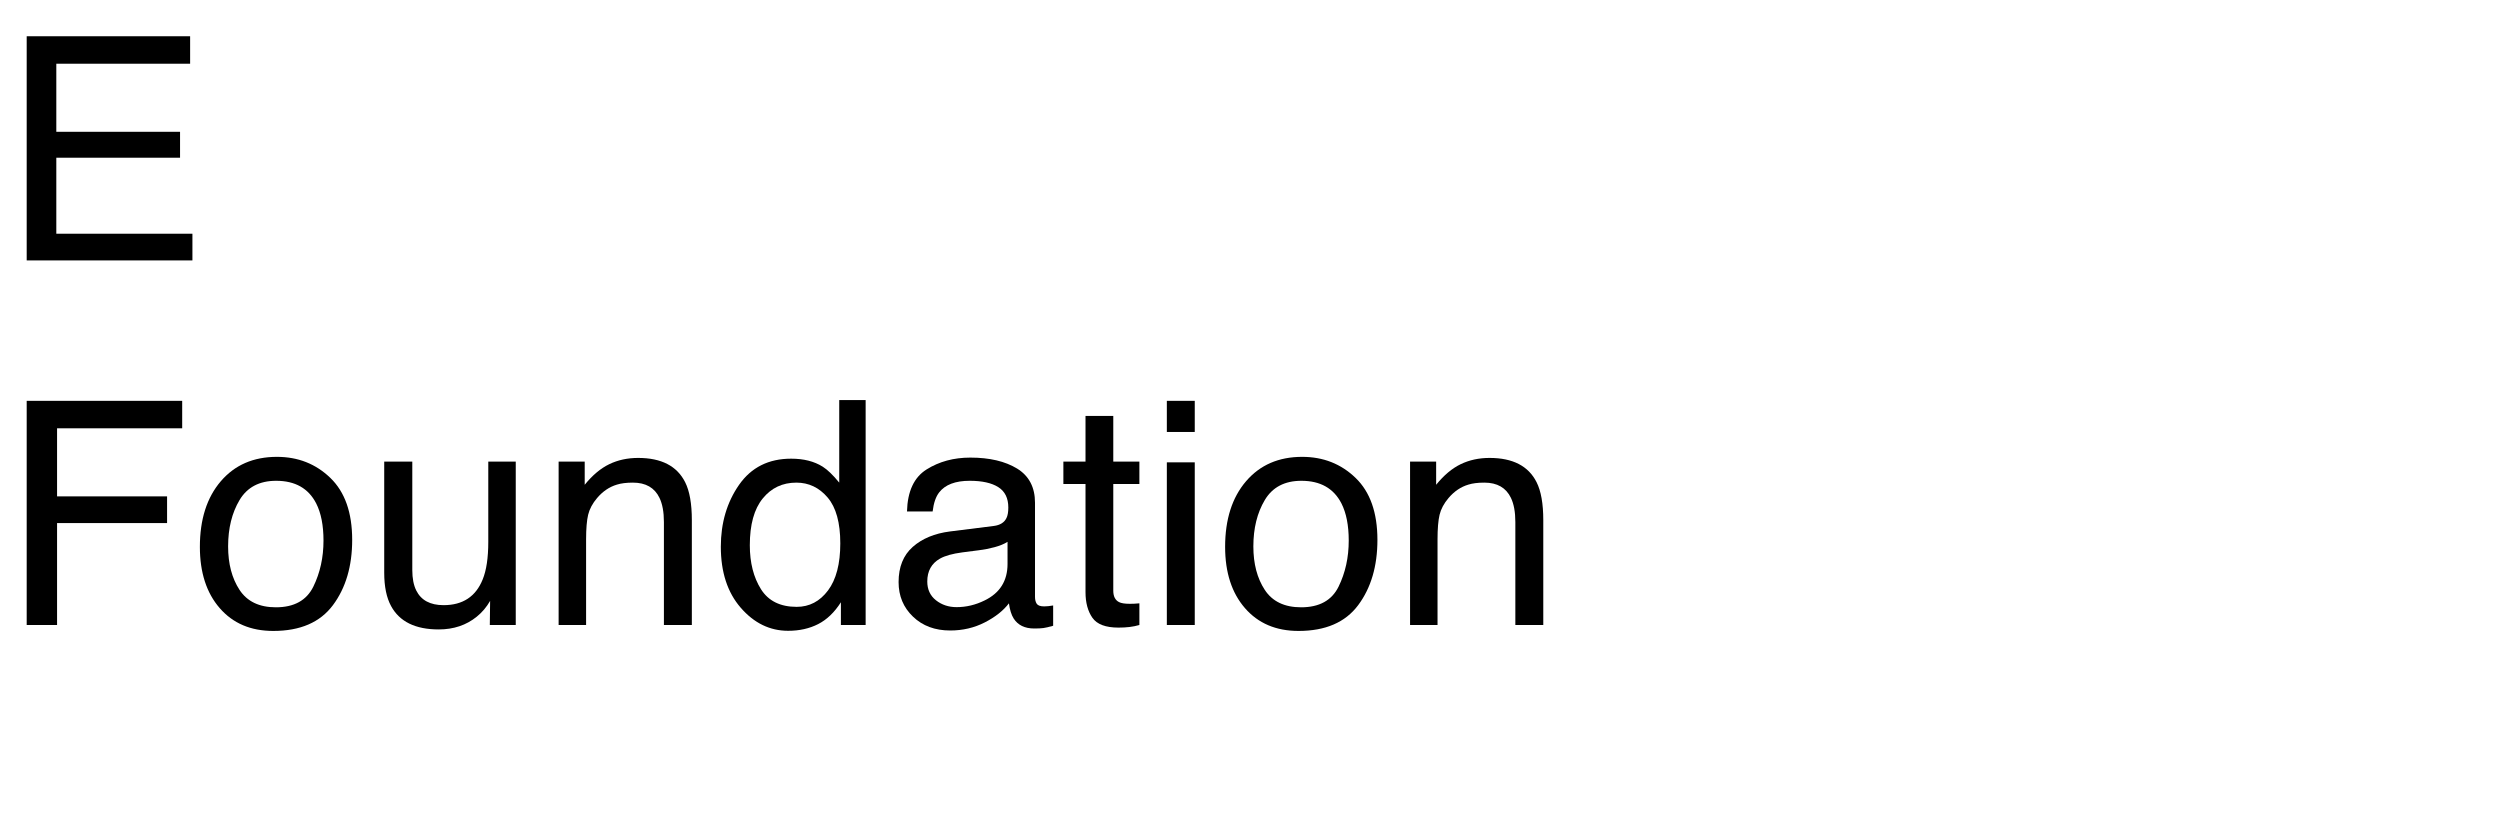
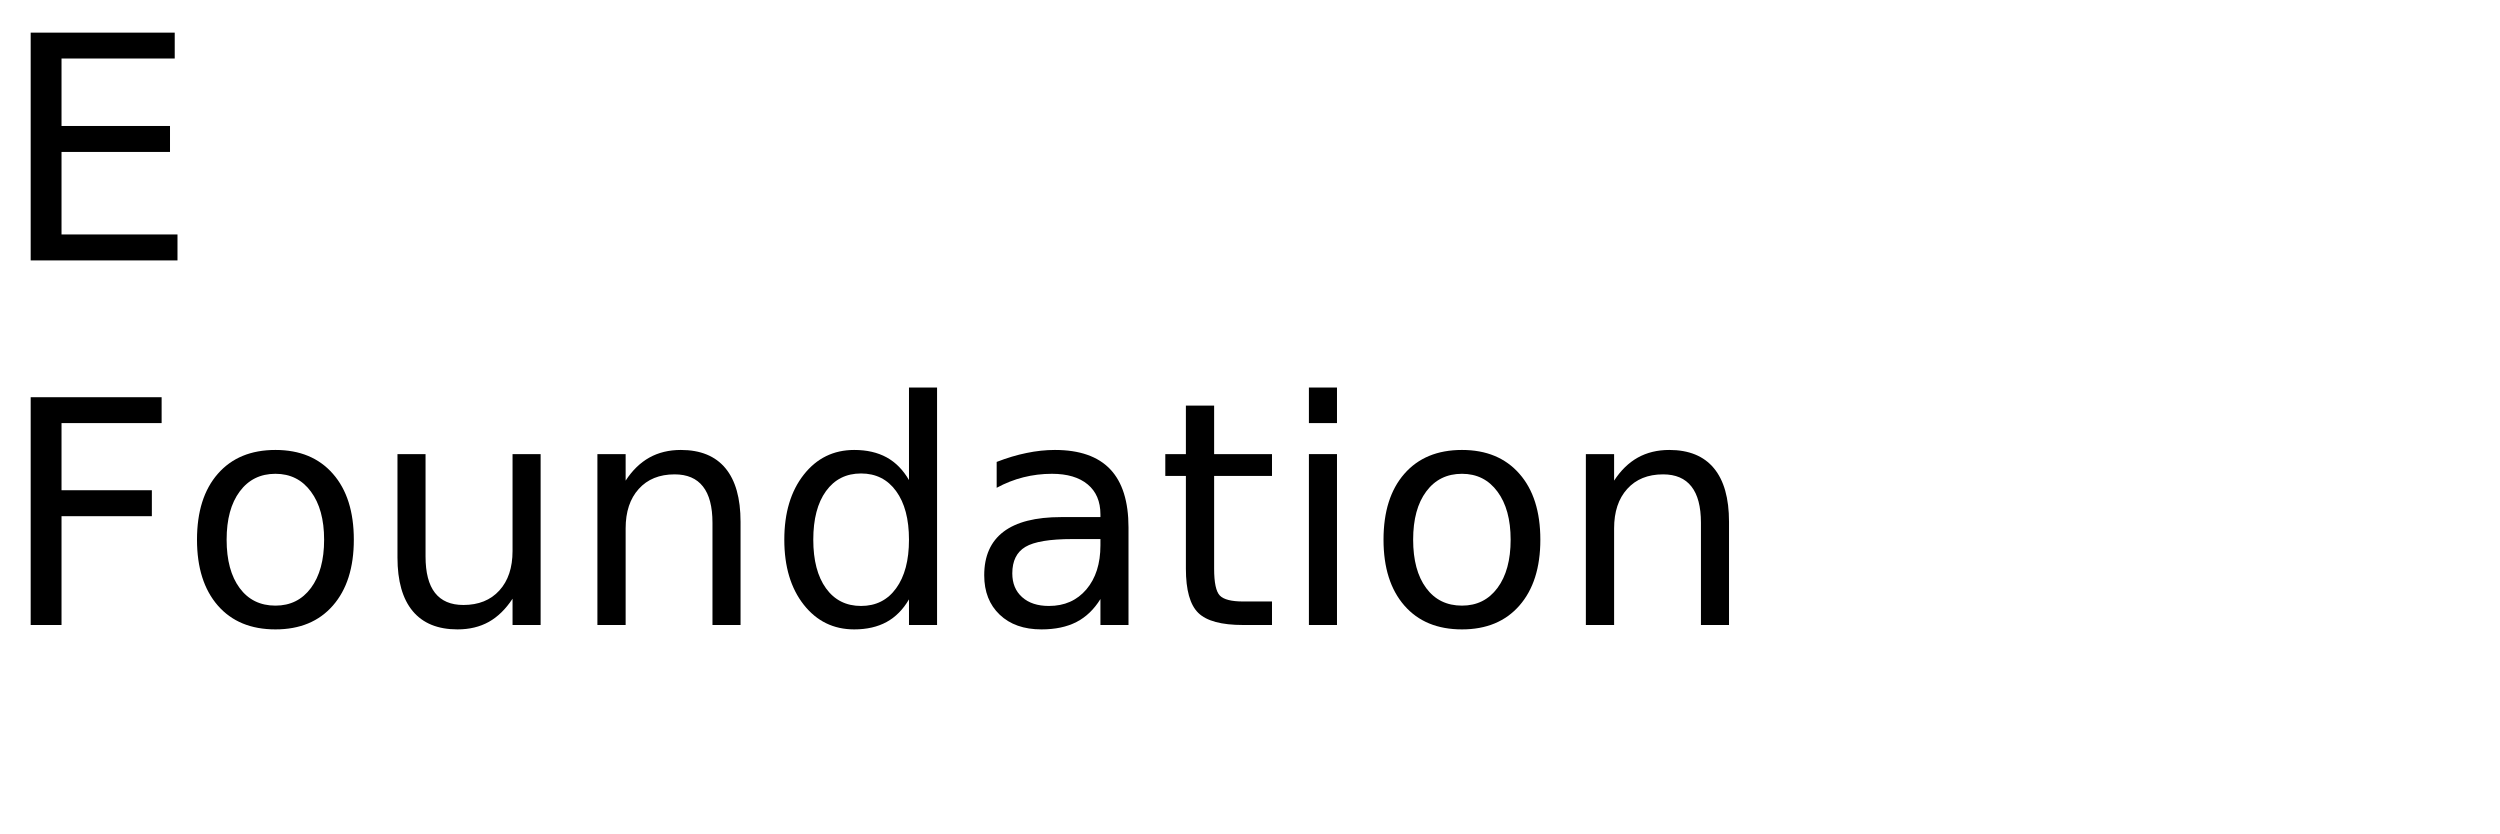
<svg xmlns="http://www.w3.org/2000/svg" xmlns:xlink="http://www.w3.org/1999/xlink" width="480" height="160" viewBox="0 0 480 160">
  <defs>
    <g>
      <g id="glyph-0-0">
-         <path d="M 5.125 -43.039 L 36.504 -43.039 L 36.504 -37.766 L 10.812 -37.766 L 10.812 -24.695 L 34.57 -24.695 L 34.57 -19.719 L 10.812 -19.719 L 10.812 -5.125 L 36.945 -5.125 L 36.945 0 L 5.125 0 Z M 5.125 -43.039 " />
+         <path d="M 5.891 -43.734 L 33.547 -43.734 L 33.547 -38.766 L 11.812 -38.766 L 11.812 -25.812 L 32.641 -25.812 L 32.641 -20.828 L 11.812 -20.828 L 11.812 -4.984 L 34.078 -4.984 L 34.078 0 L 5.891 0 Z M 5.891 -43.734 " />
      </g>
      <g id="glyph-0-1">
-         <path d="M 5.125 -43.039 L 34.98 -43.039 L 34.98 -37.766 L 10.957 -37.766 L 10.957 -24.695 L 32.078 -24.695 L 32.078 -19.57 L 10.957 -19.57 L 10.957 0 L 5.125 0 Z M 5.125 -43.039 " />
+         <path d="M 5.891 -43.734 L 31.031 -43.734 L 31.031 -38.766 L 11.812 -38.766 L 11.812 -25.875 L 29.156 -25.875 L 29.156 -20.891 L 11.812 -20.891 L 11.812 0 L 5.891 0 Z M 5.891 -43.734 " />
      </g>
      <g id="glyph-0-2">
-         <path d="M 16.32 -3.398 C 19.816 -3.398 22.211 -4.723 23.512 -7.367 C 24.809 -10.016 25.461 -12.961 25.461 -16.203 C 25.461 -19.133 24.992 -21.516 24.055 -23.352 C 22.57 -26.242 20.008 -27.688 16.375 -27.688 C 13.152 -27.688 10.812 -26.453 9.344 -23.992 C 7.879 -21.531 7.148 -18.562 7.148 -15.086 C 7.148 -11.746 7.883 -8.965 9.344 -6.738 C 10.809 -4.512 13.133 -3.398 16.32 -3.398 Z M 16.523 -32.285 C 20.566 -32.285 23.984 -30.938 26.777 -28.242 C 29.57 -25.547 30.969 -21.582 30.969 -16.348 C 30.969 -11.289 29.734 -7.109 27.273 -3.809 C 24.812 -0.508 20.996 1.141 15.82 1.141 C 11.504 1.141 8.078 -0.316 5.539 -3.238 C 3 -6.156 1.727 -10.078 1.727 -15 C 1.727 -20.273 3.066 -24.473 5.742 -27.598 C 8.418 -30.723 12.012 -32.285 16.523 -32.285 Z M 16.523 -32.285 " />
+         <path d="M 18.375 -29.031 C 15.477 -29.031 13.191 -27.898 11.516 -25.641 C 9.836 -23.391 9 -20.301 9 -16.375 C 9 -12.445 9.832 -9.352 11.5 -7.094 C 13.164 -4.844 15.457 -3.719 18.375 -3.719 C 21.238 -3.719 23.508 -4.848 25.188 -7.109 C 26.875 -9.379 27.719 -12.469 27.719 -16.375 C 27.719 -20.258 26.875 -23.336 25.188 -25.609 C 23.508 -27.891 21.238 -29.031 18.375 -29.031 Z M 18.375 -33.609 C 23.062 -33.609 26.738 -32.082 29.406 -29.031 C 32.082 -25.988 33.422 -21.77 33.422 -16.375 C 33.422 -11.008 32.082 -6.797 29.406 -3.734 C 26.738 -0.68 23.062 0.844 18.375 0.844 C 13.664 0.844 9.977 -0.68 7.312 -3.734 C 4.645 -6.797 3.312 -11.008 3.312 -16.375 C 3.312 -21.77 4.645 -25.988 7.312 -29.031 C 9.977 -32.082 13.664 -33.609 18.375 -33.609 Z M 18.375 -33.609 " />
      </g>
      <g id="glyph-0-3">
-         <path d="M 9.141 -31.375 L 9.141 -10.547 C 9.141 -8.945 9.395 -7.637 9.902 -6.621 C 10.84 -4.746 12.586 -3.809 15.148 -3.809 C 18.82 -3.809 21.32 -5.449 22.648 -8.73 C 23.371 -10.488 23.73 -12.898 23.73 -15.969 L 23.73 -31.375 L 29.004 -31.375 L 29.004 0 L 24.023 0 L 24.082 -4.629 C 23.398 -3.438 22.547 -2.43 21.531 -1.609 C 19.52 0.031 17.078 0.852 14.211 0.852 C 9.738 0.852 6.688 -0.645 5.07 -3.633 C 4.191 -5.234 3.75 -7.375 3.75 -10.047 L 3.75 -31.375 Z M 9.141 -31.375 " />
+         <path d="M 5.094 -12.953 L 5.094 -32.812 L 10.484 -32.812 L 10.484 -13.156 C 10.484 -10.051 11.086 -7.723 12.297 -6.172 C 13.516 -4.617 15.332 -3.844 17.75 -3.844 C 20.664 -3.844 22.969 -4.77 24.656 -6.625 C 26.344 -8.477 27.188 -11.004 27.188 -14.203 L 27.188 -32.812 L 32.578 -32.812 L 32.578 0 L 27.188 0 L 27.188 -5.047 C 25.875 -3.047 24.352 -1.562 22.625 -0.594 C 20.906 0.363 18.898 0.844 16.609 0.844 C 12.836 0.844 9.973 -0.328 8.016 -2.672 C 6.066 -5.016 5.094 -8.441 5.094 -12.953 Z M 18.656 -33.609 Z M 18.656 -33.609 " />
      </g>
      <g id="glyph-0-4">
-         <path d="M 3.867 -31.375 L 8.875 -31.375 L 8.875 -26.922 C 10.359 -28.758 11.934 -30.078 13.594 -30.879 C 15.254 -31.68 17.102 -32.078 19.133 -32.078 C 23.586 -32.078 26.594 -30.527 28.156 -27.422 C 29.016 -25.723 29.445 -23.289 29.445 -20.125 L 29.445 0 L 24.082 0 L 24.082 -19.773 C 24.082 -21.688 23.797 -23.234 23.234 -24.406 C 22.297 -26.359 20.594 -27.336 18.133 -27.336 C 16.883 -27.336 15.859 -27.207 15.059 -26.953 C 13.613 -26.523 12.344 -25.664 11.25 -24.375 C 10.371 -23.34 9.801 -22.27 9.535 -21.168 C 9.273 -20.062 9.141 -18.484 9.141 -16.438 L 9.141 0 L 3.867 0 Z M 3.867 -31.375 " />
+         <path d="M 32.938 -19.812 L 32.938 0 L 27.547 0 L 27.547 -19.625 C 27.547 -22.727 26.938 -25.051 25.719 -26.594 C 24.508 -28.145 22.695 -28.922 20.281 -28.922 C 17.363 -28.922 15.066 -27.988 13.391 -26.125 C 11.711 -24.27 10.875 -21.742 10.875 -18.547 L 10.875 0 L 5.453 0 L 5.453 -32.812 L 10.875 -32.812 L 10.875 -27.719 C 12.156 -29.688 13.672 -31.16 15.422 -32.141 C 17.172 -33.117 19.188 -33.609 21.469 -33.609 C 25.238 -33.609 28.094 -32.441 30.031 -30.109 C 31.969 -27.773 32.938 -24.344 32.938 -19.812 Z M 32.938 -19.812 " />
      </g>
      <g id="glyph-0-5">
-         <path d="M 7.207 -15.32 C 7.207 -11.961 7.922 -9.148 9.344 -6.883 C 10.77 -4.617 13.055 -3.484 16.203 -3.484 C 18.645 -3.484 20.648 -4.535 22.223 -6.637 C 23.793 -8.734 24.578 -11.75 24.578 -15.672 C 24.578 -19.637 23.77 -22.574 22.148 -24.477 C 20.527 -26.383 18.523 -27.336 16.141 -27.336 C 13.484 -27.336 11.332 -26.32 9.684 -24.289 C 8.031 -22.258 7.207 -19.266 7.207 -15.32 Z M 15.148 -31.934 C 17.551 -31.934 19.562 -31.426 21.18 -30.41 C 22.117 -29.824 23.184 -28.797 24.375 -27.336 L 24.375 -43.184 L 29.445 -43.184 L 29.445 0 L 24.695 0 L 24.695 -4.367 C 23.465 -2.434 22.012 -1.035 20.332 -0.176 C 18.652 0.684 16.727 1.113 14.562 1.113 C 11.066 1.113 8.039 -0.355 5.477 -3.297 C 2.918 -6.234 1.641 -10.148 1.641 -15.031 C 1.641 -19.602 2.809 -23.559 5.141 -26.91 C 7.477 -30.258 10.812 -31.934 15.148 -31.934 Z M 15.148 -31.934 " />
+         <path d="M 27.25 -27.828 L 27.25 -45.594 L 32.641 -45.594 L 32.641 0 L 27.25 0 L 27.25 -4.922 C 26.113 -2.973 24.68 -1.523 22.953 -0.578 C 21.223 0.367 19.148 0.844 16.734 0.844 C 12.766 0.844 9.535 -0.734 7.047 -3.891 C 4.555 -7.055 3.312 -11.219 3.312 -16.375 C 3.312 -21.531 4.555 -25.691 7.047 -28.859 C 9.535 -32.023 12.766 -33.609 16.734 -33.609 C 19.148 -33.609 21.223 -33.133 22.953 -32.188 C 24.68 -31.238 26.113 -29.785 27.25 -27.828 Z M 8.875 -16.375 C 8.875 -12.414 9.688 -9.305 11.312 -7.047 C 12.945 -4.785 15.191 -3.656 18.047 -3.656 C 20.898 -3.656 23.145 -4.785 24.781 -7.047 C 26.426 -9.305 27.25 -12.414 27.25 -16.375 C 27.25 -20.344 26.426 -23.453 24.781 -25.703 C 23.145 -27.961 20.898 -29.094 18.047 -29.094 C 15.191 -29.094 12.945 -27.961 11.312 -25.703 C 9.688 -23.453 8.875 -20.344 8.875 -16.375 Z M 8.875 -16.375 " />
      </g>
      <g id="glyph-0-6">
-         <path d="M 7.91 -8.352 C 7.91 -6.828 8.469 -5.625 9.578 -4.746 C 10.691 -3.867 12.012 -3.43 13.535 -3.43 C 15.391 -3.43 17.188 -3.859 18.926 -4.719 C 21.855 -6.145 23.32 -8.477 23.32 -11.719 L 23.32 -15.969 C 22.676 -15.559 21.844 -15.215 20.828 -14.941 C 19.812 -14.668 18.82 -14.473 17.844 -14.355 L 14.648 -13.945 C 12.734 -13.691 11.297 -13.289 10.344 -12.742 C 8.723 -11.824 7.91 -10.359 7.91 -8.352 Z M 20.684 -19.016 C 21.895 -19.172 22.703 -19.68 23.117 -20.539 C 23.352 -21.008 23.469 -21.68 23.469 -22.559 C 23.469 -24.355 22.828 -25.66 21.547 -26.469 C 20.27 -27.281 18.438 -27.688 16.055 -27.688 C 13.301 -27.688 11.348 -26.945 10.195 -25.461 C 9.551 -24.641 9.133 -23.418 8.938 -21.797 L 4.016 -21.797 C 4.113 -25.664 5.367 -28.355 7.777 -29.867 C 10.191 -31.383 12.988 -32.141 16.172 -32.141 C 19.863 -32.141 22.859 -31.438 25.164 -30.031 C 27.449 -28.625 28.594 -26.438 28.594 -23.469 L 28.594 -5.391 C 28.594 -4.844 28.707 -4.406 28.93 -4.07 C 29.156 -3.738 29.629 -3.574 30.352 -3.574 C 30.586 -3.574 30.852 -3.59 31.141 -3.617 C 31.434 -3.648 31.75 -3.691 32.078 -3.75 L 32.078 0.148 C 31.258 0.383 30.633 0.527 30.203 0.586 C 29.773 0.645 29.188 0.672 28.445 0.672 C 26.629 0.672 25.312 0.031 24.492 -1.258 C 24.062 -1.941 23.758 -2.91 23.586 -4.16 C 22.512 -2.754 20.969 -1.531 18.953 -0.5 C 16.941 0.535 14.727 1.055 12.305 1.055 C 9.395 1.055 7.016 0.172 5.172 -1.598 C 3.324 -3.363 2.402 -5.578 2.402 -8.234 C 2.402 -11.145 3.312 -13.398 5.125 -15 C 6.941 -16.602 9.328 -17.586 12.273 -17.961 Z M 20.684 -19.016 " />
+         <path d="M 20.562 -16.5 C 16.207 -16.5 13.191 -16 11.516 -15 C 9.836 -14 9 -12.301 9 -9.906 C 9 -7.988 9.629 -6.469 10.891 -5.344 C 12.148 -4.219 13.863 -3.656 16.031 -3.656 C 19.02 -3.656 21.414 -4.711 23.219 -6.828 C 25.02 -8.953 25.922 -11.773 25.922 -15.297 L 25.922 -16.5 Z M 31.312 -18.719 L 31.312 0 L 25.922 0 L 25.922 -4.984 C 24.691 -2.992 23.16 -1.523 21.328 -0.578 C 19.492 0.367 17.25 0.844 14.594 0.844 C 11.227 0.844 8.555 -0.098 6.578 -1.984 C 4.598 -3.867 3.609 -6.391 3.609 -9.547 C 3.609 -13.242 4.844 -16.031 7.312 -17.906 C 9.781 -19.781 13.469 -20.719 18.375 -20.719 L 25.922 -20.719 L 25.922 -21.234 C 25.922 -23.723 25.102 -25.645 23.469 -27 C 21.844 -28.352 19.555 -29.031 16.609 -29.031 C 14.734 -29.031 12.906 -28.805 11.125 -28.359 C 9.352 -27.91 7.645 -27.238 6 -26.344 L 6 -31.312 C 7.977 -32.082 9.895 -32.656 11.75 -33.031 C 13.602 -33.414 15.41 -33.609 17.172 -33.609 C 21.91 -33.609 25.453 -32.375 27.797 -29.906 C 30.141 -27.445 31.312 -23.719 31.312 -18.719 Z M 31.312 -18.719 " />
      </g>
      <g id="glyph-0-7">
-         <path d="M 4.922 -40.137 L 10.254 -40.137 L 10.254 -31.375 L 15.266 -31.375 L 15.266 -27.07 L 10.254 -27.07 L 10.254 -6.594 C 10.254 -5.5 10.625 -4.766 11.367 -4.395 C 11.777 -4.18 12.461 -4.07 13.418 -4.07 C 13.672 -4.07 13.945 -4.078 14.238 -4.086 C 14.531 -4.098 14.875 -4.121 15.266 -4.16 L 15.266 0 C 14.66 0.176 14.027 0.305 13.375 0.383 C 12.719 0.461 12.012 0.5 11.25 0.5 C 8.789 0.5 7.117 -0.133 6.242 -1.391 C 5.363 -2.652 4.922 -4.289 4.922 -6.297 L 4.922 -27.07 L 0.672 -27.07 L 0.672 -31.375 L 4.922 -31.375 Z M 4.922 -40.137 " />
+         <path d="M 10.984 -42.125 L 10.984 -32.812 L 22.094 -32.812 L 22.094 -28.625 L 10.984 -28.625 L 10.984 -10.812 C 10.984 -8.133 11.348 -6.414 12.078 -5.656 C 12.816 -4.895 14.305 -4.516 16.547 -4.516 L 22.094 -4.516 L 22.094 0 L 16.547 0 C 12.391 0 9.52 -0.773 7.938 -2.328 C 6.352 -3.879 5.562 -6.707 5.562 -10.812 L 5.562 -28.625 L 1.609 -28.625 L 1.609 -32.812 L 5.562 -32.812 L 5.562 -42.125 Z M 10.984 -42.125 " />
      </g>
      <g id="glyph-0-8">
-         <path d="M 3.867 -31.23 L 9.227 -31.23 L 9.227 0 L 3.867 0 Z M 3.867 -43.039 L 9.227 -43.039 L 9.227 -37.062 L 3.867 -37.062 Z M 3.867 -43.039 " />
+         <path d="M 5.656 -32.812 L 11.047 -32.812 L 11.047 0 L 5.656 0 Z M 5.656 -45.594 L 11.047 -45.594 L 11.047 -38.766 L 5.656 -38.766 Z M 5.656 -45.594 " />
      </g>
    </g>
  </defs>
  <g fill="rgb(0%, 0%, 0%)" fill-opacity="1">
    <use xlink:href="#glyph-0-0" x="0" y="50" />
  </g>
  <g fill="rgb(0%, 0%, 0%)" fill-opacity="1">
    <use xlink:href="#glyph-0-1" x="0" y="120" />
-     <use xlink:href="#glyph-0-2" x="36.65" y="120" />
-     <use xlink:href="#glyph-0-3" x="70.02" y="120" />
-     <use xlink:href="#glyph-0-4" x="103.389" y="120" />
-     <use xlink:href="#glyph-0-5" x="136.758" y="120" />
-     <use xlink:href="#glyph-0-6" x="170.127" y="120" />
-     <use xlink:href="#glyph-0-7" x="203.496" y="120" />
-     <use xlink:href="#glyph-0-8" x="220.166" y="120" />
-     <use xlink:href="#glyph-0-2" x="233.496" y="120" />
-     <use xlink:href="#glyph-0-4" x="266.865" y="120" />
+     <use xlink:href="#glyph-0-2" x="34.512" y="120" />
+     <use xlink:href="#glyph-0-3" x="71.221" y="120" />
+     <use xlink:href="#glyph-0-4" x="109.248" y="120" />
+     <use xlink:href="#glyph-0-5" x="147.275" y="120" />
+     <use xlink:href="#glyph-0-6" x="185.361" y="120" />
+     <use xlink:href="#glyph-0-7" x="222.129" y="120" />
+     <use xlink:href="#glyph-0-8" x="245.654" y="120" />
+     <use xlink:href="#glyph-0-2" x="262.324" y="120" />
+     <use xlink:href="#glyph-0-4" x="299.033" y="120" />
  </g>
</svg>
